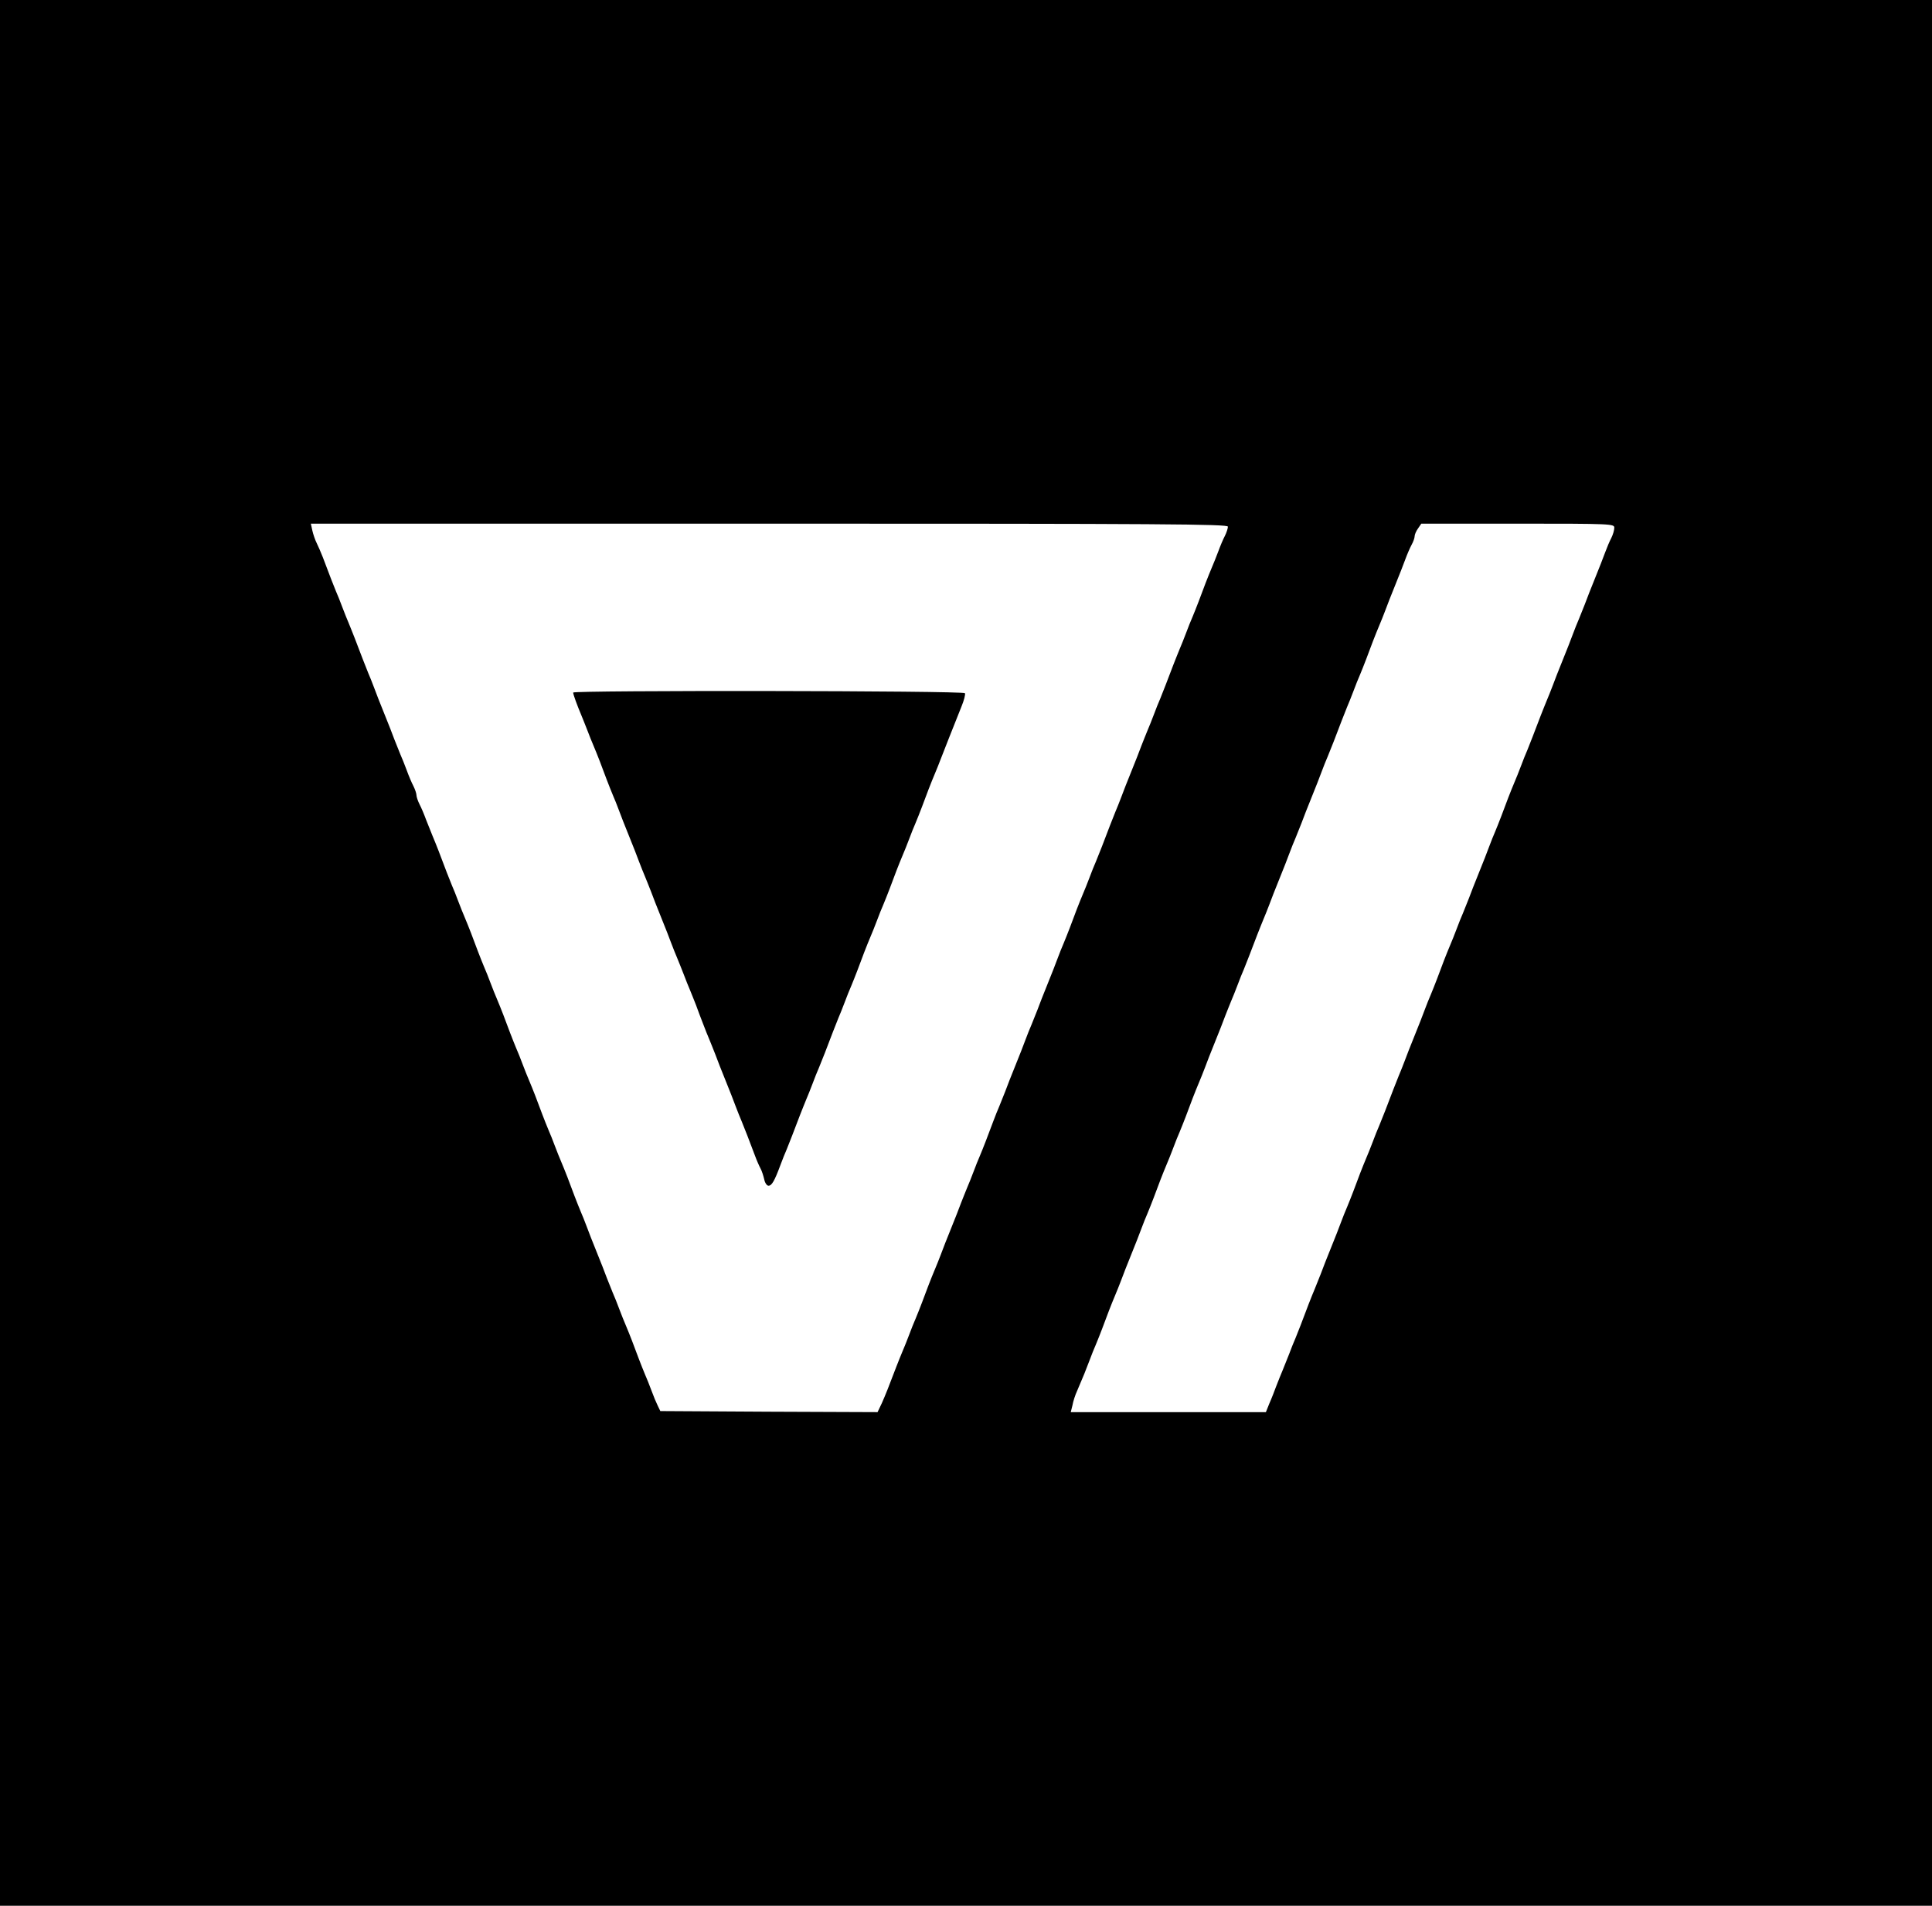
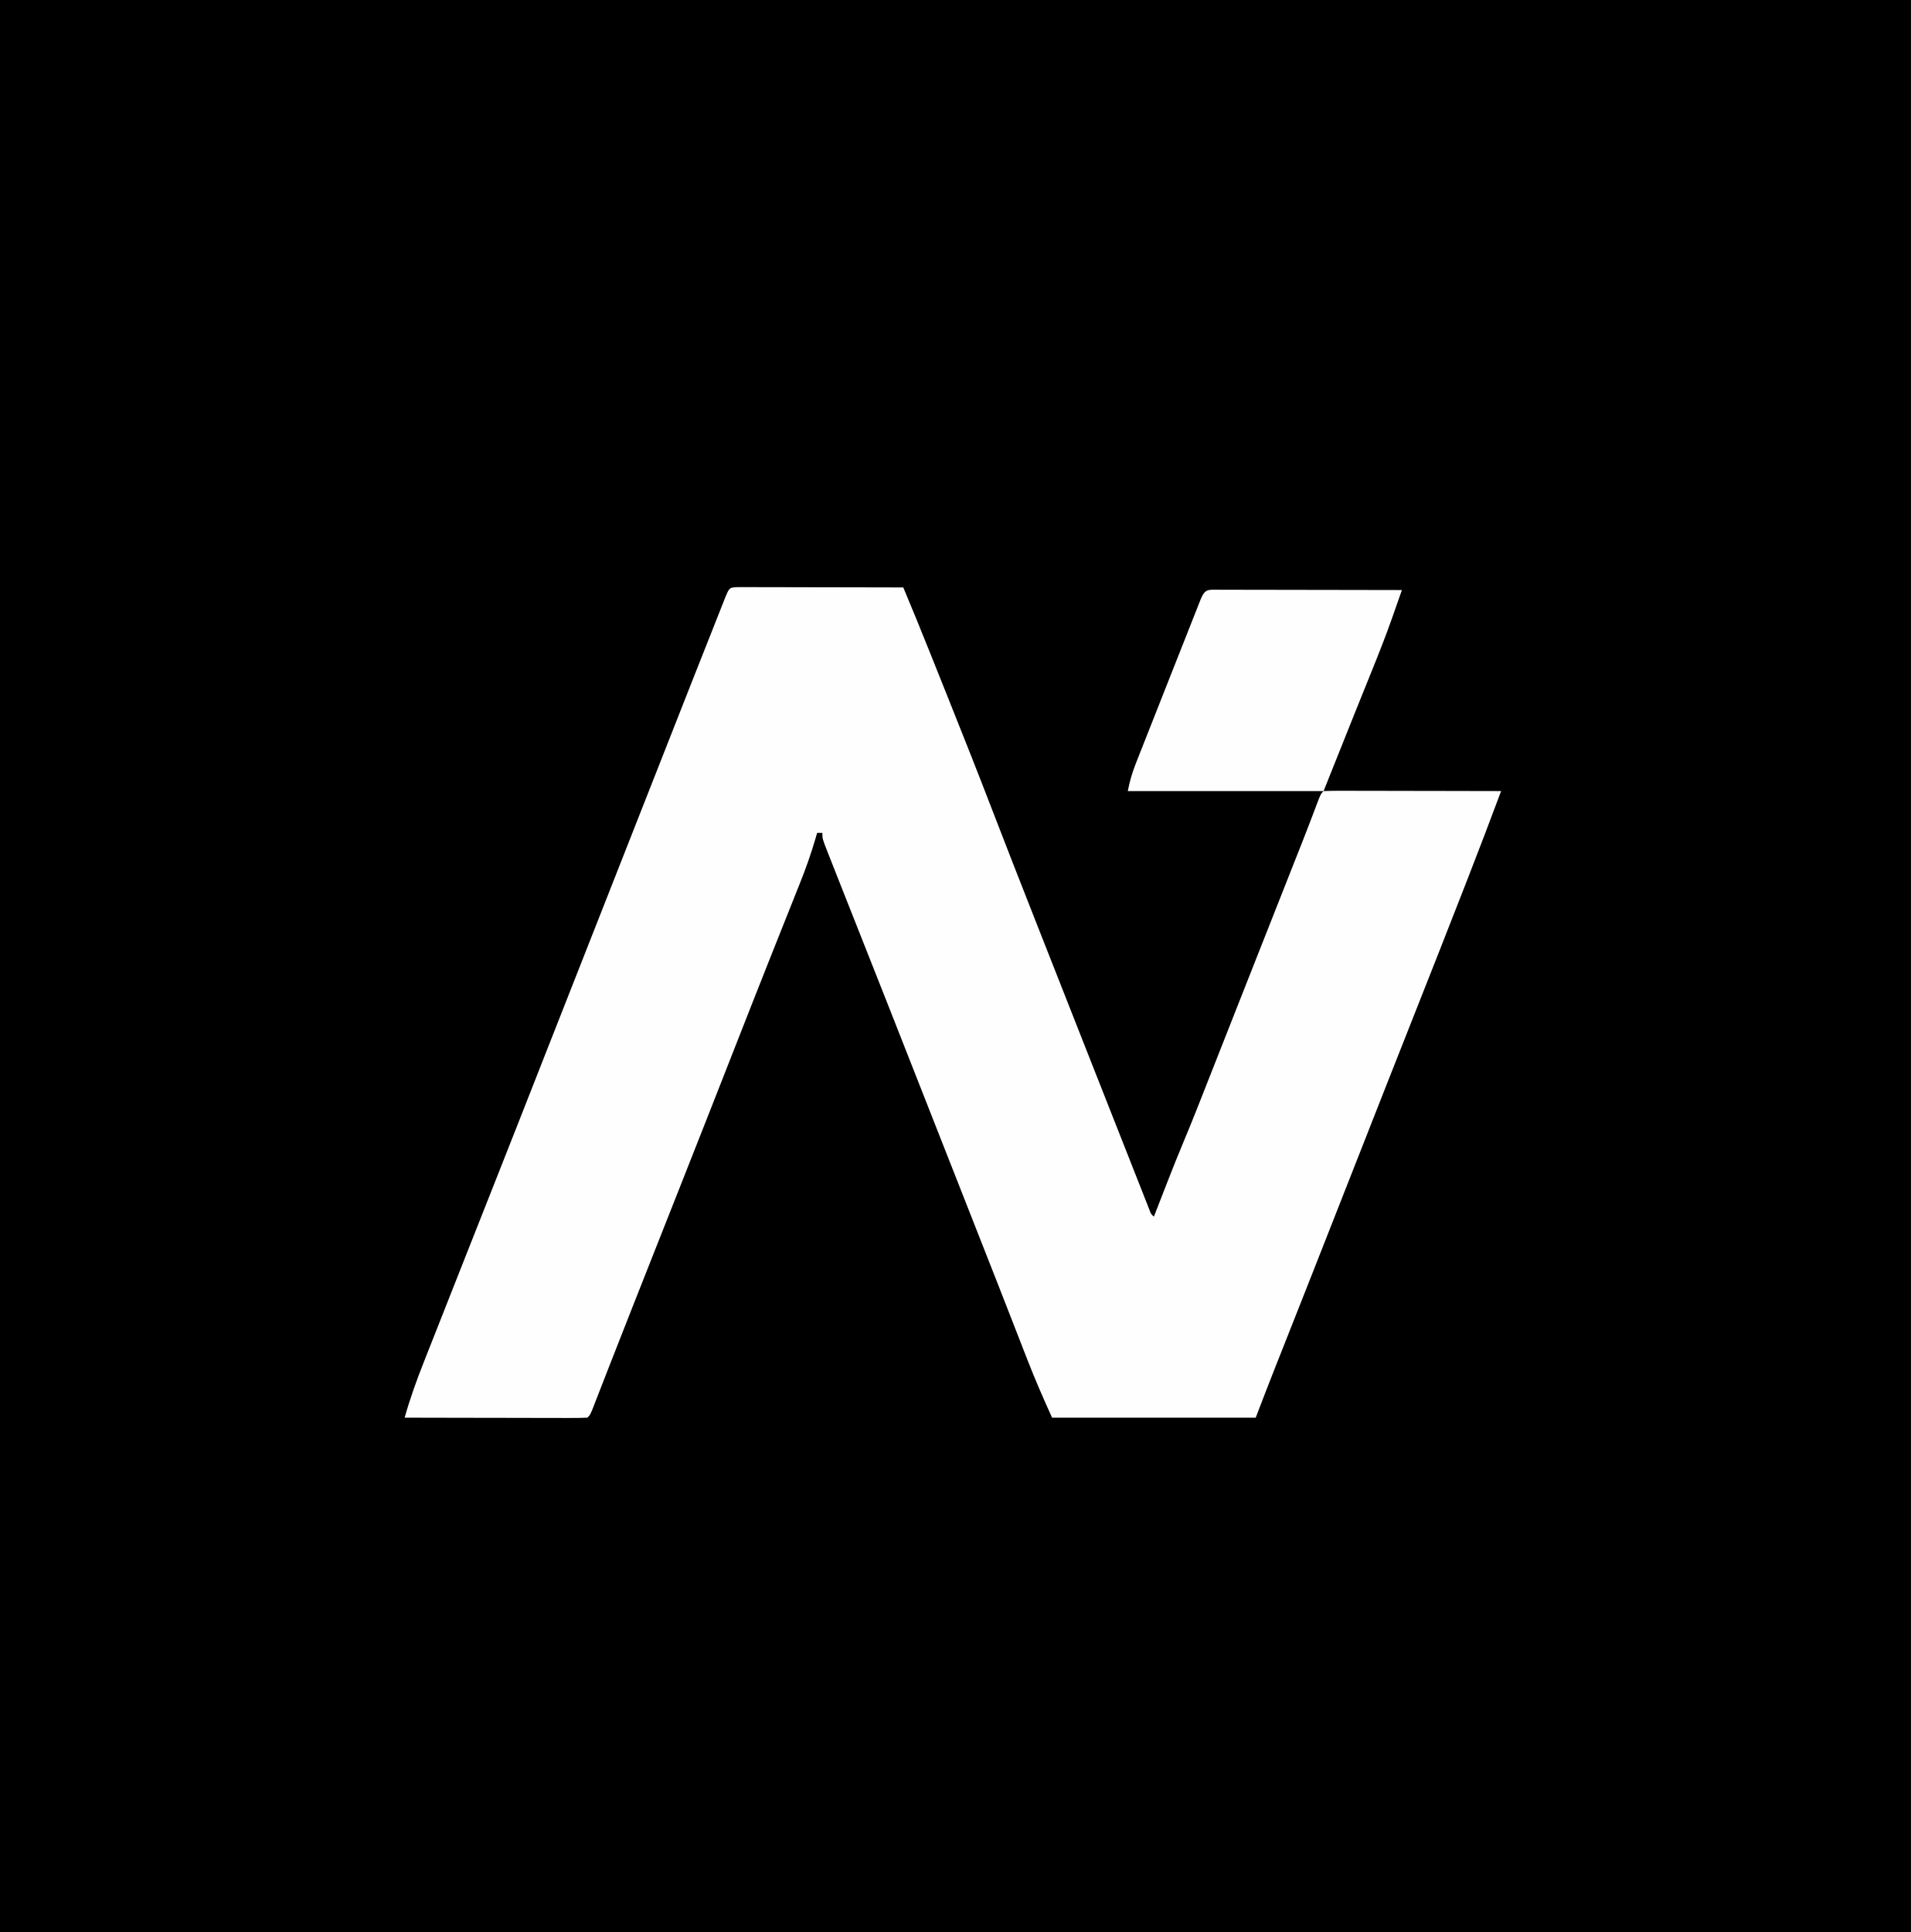
- <svg xmlns="http://www.w3.org/2000/svg" version="1.0" width="900pt" height="888pt" viewBox="0 0 900 888" preserveAspectRatio="xMidYMid meet">
-   <rect x="0" y="0" width="100%" height="100%" fill="#000000" />
-   <g transform="translate(0,888) scale(0.1,-0.1)" fill="#ffffff" stroke="none">
-     <path d="M1455 6408 c4 -18 13 -44 20 -58 7 -14 20 -44 29 -67 35 -93 49 -129 61 -158 7 -16 21 -50 30 -75 9 -25 23 -58 30 -75 7 -16 19 -48 28 -70 29 -77 50 -130 62 -160 7 -16 20 -48 28 -70 8 -22 29 -76 47 -120 18 -44 39 -98 47 -120 9 -22 21 -53 28 -70 7 -16 21 -50 30 -75 9 -25 23 -58 31 -73 8 -16 14 -35 14 -42 0 -7 6 -26 14 -42 8 -15 22 -48 31 -73 10 -25 23 -58 30 -75 7 -16 20 -49 29 -72 30 -81 49 -128 61 -158 7 -16 21 -50 30 -75 9 -25 23 -58 30 -75 7 -16 20 -49 29 -72 9 -24 23 -62 32 -85 9 -24 22 -56 29 -73 7 -16 21 -50 30 -75 9 -25 23 -58 30 -75 7 -16 20 -49 29 -72 9 -24 23 -62 32 -85 9 -24 22 -56 29 -73 7 -16 21 -50 30 -75 9 -25 23 -58 30 -75 7 -16 20 -49 29 -72 9 -24 23 -62 32 -85 9 -24 22 -56 29 -73 7 -16 21 -50 30 -75 9 -25 23 -58 30 -75 7 -16 20 -49 29 -72 9 -24 23 -62 32 -85 9 -24 22 -56 29 -73 7 -16 20 -48 28 -70 8 -22 29 -76 47 -120 18 -44 39 -98 47 -120 9 -22 21 -53 28 -70 7 -16 21 -50 30 -75 9 -25 23 -58 30 -75 7 -16 20 -49 29 -72 9 -24 23 -62 32 -85 9 -24 22 -56 29 -73 7 -16 21 -50 30 -75 9 -25 22 -56 29 -70 l12 -25 506 -3 506 -2 20 42 c18 41 30 71 68 171 9 23 22 56 29 72 7 17 21 50 30 75 9 25 23 59 30 75 7 17 20 49 29 73 9 23 23 61 32 85 9 23 22 56 29 72 7 17 20 48 28 70 8 22 29 76 47 120 18 44 39 98 47 120 9 22 21 54 28 70 7 17 21 50 30 75 9 25 23 59 30 75 14 33 39 98 62 160 8 22 21 54 28 70 7 17 19 48 28 70 8 22 29 76 47 120 18 44 39 98 47 120 8 22 21 54 28 70 7 17 19 48 28 70 8 22 29 76 47 120 18 44 39 98 47 120 8 22 21 54 28 70 7 17 20 49 29 73 9 23 23 61 32 85 9 23 22 56 29 72 7 17 21 50 30 75 9 25 23 59 30 75 7 17 19 48 28 70 29 77 50 130 62 160 7 17 20 48 28 70 8 22 29 76 47 120 18 44 39 98 47 120 9 22 21 54 28 70 7 17 21 50 30 75 9 25 23 59 30 75 12 30 33 83 62 160 9 22 21 54 28 70 7 17 21 50 30 75 9 25 23 59 30 75 7 17 20 49 29 73 9 23 23 61 32 85 9 23 22 56 29 72 7 17 21 50 30 75 9 25 23 58 31 73 8 16 14 35 14 43 0 12 -298 14 -2136 14 l-2136 0 7 -32z m3040 -758 c3 -5 -4 -33 -16 -62 -42 -105 -81 -204 -96 -243 -8 -22 -21 -53 -28 -70 -7 -16 -20 -49 -29 -72 -9 -24 -23 -62 -32 -85 -9 -24 -22 -56 -29 -73 -7 -16 -21 -50 -30 -75 -9 -25 -23 -58 -30 -75 -7 -16 -20 -49 -29 -72 -9 -24 -23 -62 -32 -85 -9 -24 -22 -56 -29 -73 -7 -16 -21 -50 -30 -75 -9 -25 -23 -58 -30 -75 -7 -16 -20 -49 -29 -72 -9 -24 -23 -62 -32 -85 -9 -24 -22 -56 -29 -73 -7 -16 -21 -50 -30 -75 -9 -25 -23 -58 -30 -75 -12 -30 -33 -83 -62 -160 -9 -22 -21 -53 -28 -70 -7 -16 -21 -50 -30 -75 -9 -25 -23 -58 -30 -75 -7 -16 -19 -48 -28 -70 -29 -77 -50 -130 -62 -160 -7 -16 -21 -50 -30 -75 -27 -73 -40 -95 -55 -95 -8 0 -17 14 -20 30 -4 17 -11 39 -17 50 -6 11 -18 38 -26 60 -24 65 -49 128 -62 160 -7 17 -20 48 -28 70 -8 22 -29 76 -47 120 -18 44 -39 98 -47 120 -9 22 -21 54 -28 70 -7 17 -21 50 -30 75 -10 25 -24 63 -32 85 -9 22 -21 54 -28 70 -7 17 -21 50 -30 75 -10 25 -23 59 -30 75 -7 17 -20 48 -28 70 -8 22 -29 76 -47 120 -18 44 -39 98 -47 120 -9 22 -21 54 -28 70 -7 17 -20 48 -28 70 -8 22 -29 76 -47 120 -18 44 -39 98 -47 120 -8 22 -21 54 -28 70 -7 17 -20 49 -29 73 -9 23 -23 61 -32 85 -9 23 -22 56 -29 72 -7 17 -21 50 -30 75 -10 25 -22 56 -28 70 -17 40 -37 94 -37 103 0 11 1818 9 1825 -3z" />
-     <path d="M6606 6418 c-9 -12 -16 -29 -16 -36 0 -8 -6 -26 -14 -40 -8 -15 -21 -45 -29 -67 -8 -22 -29 -76 -47 -120 -18 -44 -39 -98 -47 -120 -8 -22 -21 -53 -28 -70 -7 -16 -20 -49 -29 -72 -9 -24 -23 -62 -32 -85 -9 -24 -22 -56 -29 -73 -7 -16 -21 -50 -30 -75 -9 -25 -23 -58 -30 -75 -12 -30 -33 -83 -62 -160 -9 -22 -21 -53 -28 -70 -7 -16 -20 -48 -28 -70 -8 -22 -29 -76 -47 -120 -18 -44 -39 -98 -47 -120 -9 -22 -21 -53 -28 -70 -7 -16 -20 -48 -28 -70 -8 -22 -29 -76 -47 -120 -18 -44 -39 -98 -47 -120 -8 -22 -21 -53 -28 -70 -7 -16 -19 -48 -28 -70 -29 -77 -50 -130 -62 -160 -7 -16 -21 -50 -30 -75 -9 -25 -23 -58 -30 -75 -7 -16 -19 -48 -28 -70 -8 -22 -29 -76 -47 -120 -18 -44 -39 -98 -47 -120 -8 -22 -21 -53 -28 -70 -7 -16 -20 -49 -29 -72 -9 -24 -23 -62 -32 -85 -9 -24 -22 -56 -29 -73 -7 -16 -21 -50 -30 -75 -9 -25 -23 -58 -30 -75 -7 -16 -20 -49 -29 -72 -9 -24 -23 -62 -32 -85 -9 -24 -22 -56 -29 -73 -7 -16 -20 -48 -28 -70 -8 -22 -29 -76 -47 -120 -18 -44 -39 -98 -47 -120 -8 -22 -21 -53 -28 -70 -7 -16 -20 -49 -29 -72 -9 -24 -23 -62 -32 -85 -9 -24 -22 -56 -29 -73 -7 -16 -21 -50 -30 -75 -17 -45 -28 -73 -57 -140 -9 -19 -19 -50 -22 -68 l-8 -32 455 0 454 0 16 40 c10 22 24 59 33 83 9 23 22 56 29 72 7 17 20 50 30 75 9 25 23 59 30 75 12 30 31 77 61 158 9 23 22 56 29 72 7 17 19 48 28 70 8 22 29 76 47 120 18 44 39 98 47 120 8 22 21 54 28 70 7 17 20 49 29 73 9 23 23 61 32 85 9 23 22 56 29 72 7 17 21 50 30 75 9 25 23 59 30 75 7 17 19 48 28 70 29 77 50 130 62 160 7 17 20 48 28 70 8 22 29 76 47 120 18 44 39 98 47 120 8 22 21 54 28 70 7 17 20 49 29 73 9 23 23 61 32 85 9 23 22 56 29 72 7 17 21 50 30 75 9 25 23 59 30 75 7 17 19 48 28 70 8 22 29 76 47 120 18 44 39 98 47 120 8 22 21 54 28 70 7 17 20 49 29 73 9 23 23 61 32 85 9 23 22 56 29 72 7 17 21 50 30 75 9 25 23 59 30 75 12 30 33 83 62 160 9 22 21 54 28 70 7 17 20 48 28 70 8 22 29 76 47 120 18 44 39 98 47 120 8 22 21 54 28 70 7 17 19 48 28 70 8 22 29 76 47 120 18 44 39 98 47 120 8 22 21 53 29 68 8 16 14 37 14 48 0 18 -13 19 -449 19 l-450 0 -15 -22z" />
-   </g>
+ <svg xmlns="http://www.w3.org/2000/svg" version="1.1" width="732" height="740">
+   <path d="M0 0 C241.56 0 483.12 0 732 0 C732 244.2 732 488.4 732 740 C490.44 740 248.88 740 0 740 C0 495.8 0 251.6 0 0 Z " fill="#000000" transform="translate(0,0)" />
+   <path d="M0 0 C1.17 0.002 2.341 0.004 3.546 0.007 C4.512 0.007 4.512 0.007 5.497 0.006 C7.635 0.007 9.772 0.015 11.909 0.023 C13.388 0.024 14.866 0.026 16.344 0.027 C20.242 0.031 24.14 0.041 28.038 0.052 C32.013 0.062 35.987 0.066 39.962 0.071 C47.766 0.082 55.57 0.099 63.374 0.12 C66.734 8.132 70.025 16.168 73.253 24.234 C73.926 25.912 73.926 25.912 74.612 27.624 C76.055 31.227 77.496 34.83 78.937 38.433 C79.438 39.686 79.939 40.94 80.441 42.193 C86.265 56.755 92.06 71.326 97.684 85.967 C102.784 99.232 107.987 112.456 113.187 125.683 C113.909 127.521 113.909 127.521 114.646 129.397 C121.896 147.835 129.153 166.27 136.439 184.694 C138.68 190.359 140.914 196.026 143.146 201.694 C144.911 206.172 146.678 210.649 148.445 215.126 C149.31 217.32 150.175 219.515 151.039 221.71 C152.239 224.761 153.443 227.81 154.648 230.859 C155.01 231.783 155.373 232.707 155.747 233.659 C156.246 234.918 156.246 234.918 156.755 236.204 C157.045 236.939 157.335 237.675 157.633 238.433 C158.252 240.119 158.252 240.119 159.374 241.12 C159.744 240.169 159.744 240.169 160.121 239.199 C161.266 236.256 162.414 233.313 163.562 230.37 C163.949 229.374 164.336 228.377 164.735 227.351 C166.685 222.357 168.669 217.383 170.745 212.441 C174.036 204.591 177.134 196.666 180.249 188.745 C180.91 187.068 181.571 185.391 182.232 183.714 C183.601 180.239 184.97 176.764 186.338 173.289 C189.204 166.012 192.077 158.737 194.949 151.462 C195.875 149.119 196.8 146.775 197.725 144.432 C200.629 137.072 203.535 129.713 206.443 122.355 C207.802 118.916 209.16 115.477 210.519 112.038 C211.161 110.414 211.803 108.79 212.445 107.165 C213.341 104.899 214.237 102.633 215.132 100.366 C215.411 99.659 215.691 98.953 215.979 98.224 C218.177 92.651 220.314 87.056 222.424 81.449 C223.374 79.12 223.374 79.12 224.374 78.12 C226.491 78.026 228.611 78.003 230.73 78.007 C231.725 78.007 231.725 78.007 232.74 78.006 C234.942 78.007 237.145 78.015 239.347 78.023 C240.87 78.024 242.393 78.026 243.916 78.027 C247.933 78.031 251.949 78.041 255.965 78.052 C260.06 78.062 264.156 78.066 268.251 78.071 C276.292 78.082 284.333 78.099 292.374 78.12 C288.31 89.028 284.163 99.9 279.937 110.745 C279.491 111.891 279.491 111.891 279.036 113.06 C272.184 130.66 265.244 148.226 258.296 165.789 C255.632 172.524 252.972 179.259 250.312 185.995 C250.013 186.751 249.714 187.508 249.407 188.287 C242.943 204.656 236.512 221.038 230.081 237.42 C222.995 255.469 215.885 273.509 208.74 291.535 C208.412 292.362 208.085 293.188 207.748 294.04 C207.156 295.534 206.564 297.028 205.971 298.521 C203.391 305.037 200.89 311.578 198.374 318.12 C172.634 318.12 146.894 318.12 120.374 318.12 C117.07 310.852 113.92 303.653 111.038 296.226 C110.642 295.213 110.247 294.201 109.839 293.158 C108.994 290.997 108.151 288.835 107.309 286.673 C105.519 282.074 103.721 277.477 101.925 272.881 C101.016 270.557 100.109 268.234 99.201 265.911 C95.49 256.409 91.752 246.918 87.999 237.433 C81.85 221.88 75.735 206.313 69.624 190.745 C61.66 170.457 53.665 150.182 45.627 129.923 C43.874 125.504 42.124 121.083 40.378 116.661 C39.695 114.933 39.012 113.205 38.327 111.478 C37.328 108.951 36.333 106.423 35.339 103.894 C35.038 103.135 34.737 102.376 34.427 101.594 C32.374 96.349 32.374 96.349 32.374 94.12 C31.714 94.12 31.054 94.12 30.374 94.12 C30.2 94.732 30.026 95.343 29.847 95.973 C28.093 101.998 26.04 107.81 23.698 113.628 C23.162 114.976 23.162 114.976 22.615 116.35 C21.841 118.296 21.064 120.241 20.286 122.185 C18.147 127.531 16.022 132.883 13.894 138.234 C13.221 139.923 13.221 139.923 12.535 141.647 C7.868 153.375 3.254 165.124 -1.355 176.875 C-8.402 194.841 -15.463 212.801 -22.563 230.745 C-23.078 232.046 -23.078 232.046 -23.603 233.374 C-24.955 236.79 -26.307 240.206 -27.659 243.621 C-30.959 251.961 -34.255 260.303 -37.548 268.645 C-38.484 271.014 -39.419 273.382 -40.355 275.75 C-43.239 283.054 -46.114 290.36 -48.97 297.675 C-49.489 299.004 -50.009 300.334 -50.529 301.663 C-51.486 304.112 -52.439 306.562 -53.391 309.013 C-54.014 310.607 -54.014 310.607 -54.649 312.234 C-55.009 313.159 -55.37 314.085 -55.741 315.039 C-56.626 317.12 -56.626 317.12 -57.626 318.12 C-59.804 318.215 -61.985 318.238 -64.165 318.234 C-64.848 318.234 -65.531 318.234 -66.235 318.234 C-68.502 318.234 -70.769 318.226 -73.036 318.218 C-74.604 318.216 -76.172 318.215 -77.74 318.214 C-81.875 318.21 -86.009 318.2 -90.144 318.189 C-94.36 318.179 -98.576 318.174 -102.792 318.169 C-111.07 318.158 -119.348 318.141 -127.626 318.12 C-125.545 310.698 -122.962 303.566 -120.118 296.405 C-119.68 295.294 -119.243 294.183 -118.792 293.038 C-117.365 289.418 -115.933 285.8 -114.501 282.183 C-113.498 279.643 -112.497 277.102 -111.495 274.562 C-108.999 268.232 -106.497 261.904 -103.993 255.577 C-102.756 252.449 -101.519 249.322 -100.283 246.194 C-97.559 239.302 -94.834 232.409 -92.106 225.518 C-85.73 209.407 -79.397 193.279 -73.065 177.15 C-67.144 162.069 -61.213 146.991 -55.258 131.923 C-49.88 118.316 -44.53 104.698 -39.183 91.079 C-31.848 72.398 -24.505 53.721 -17.126 35.058 C-16.783 34.189 -16.439 33.321 -16.085 32.426 C-14.223 27.715 -12.358 23.005 -10.489 18.297 C-9.611 16.083 -8.738 13.868 -7.864 11.652 C-7.316 10.268 -6.768 8.883 -6.22 7.499 C-5.742 6.289 -5.264 5.08 -4.772 3.833 C-3.215 0.147 -3.215 0.147 0 0 Z " fill="#FEFEFE" transform="translate(282.6259,224.8797)" />
+   <path d="M0 0 C0.698 0.004 1.395 0.007 2.114 0.011 C2.846 0.011 3.578 0.011 4.331 0.01 C6.761 0.011 9.19 0.019 11.62 0.027 C13.3 0.029 14.98 0.03 16.66 0.031 C21.091 0.035 25.521 0.045 29.952 0.056 C34.469 0.066 38.987 0.071 43.505 0.076 C52.375 0.086 61.246 0.103 70.116 0.124 C69.176 2.809 68.233 5.493 67.29 8.176 C67.027 8.927 66.765 9.678 66.494 10.451 C64.019 17.486 61.295 24.401 58.491 31.312 C57.561 33.618 56.631 35.924 55.702 38.23 C54.519 41.165 53.335 44.1 52.116 47.124 C48.156 57.024 44.196 66.924 40.116 77.124 C15.366 77.124 -9.384 77.124 -34.884 77.124 C-34.113 73.267 -33.268 70.255 -31.846 66.654 C-31.425 65.582 -31.004 64.509 -30.57 63.405 C-29.885 61.676 -29.885 61.676 -29.185 59.913 C-28.712 58.713 -28.239 57.513 -27.752 56.276 C-26.494 53.081 -25.231 49.888 -23.967 46.696 C-22.702 43.5 -21.443 40.302 -20.183 37.105 C-17.829 31.134 -15.467 25.165 -13.102 19.199 C-12.023 16.476 -10.948 13.751 -9.874 11.026 C-9.329 9.65 -8.784 8.274 -8.239 6.898 C-7.796 5.776 -7.353 4.653 -6.896 3.497 C-5.229 -0.411 -4.114 0.009 0 0 Z " fill="#FEFEFE" transform="translate(466.884,225.8756)" />
</svg>
